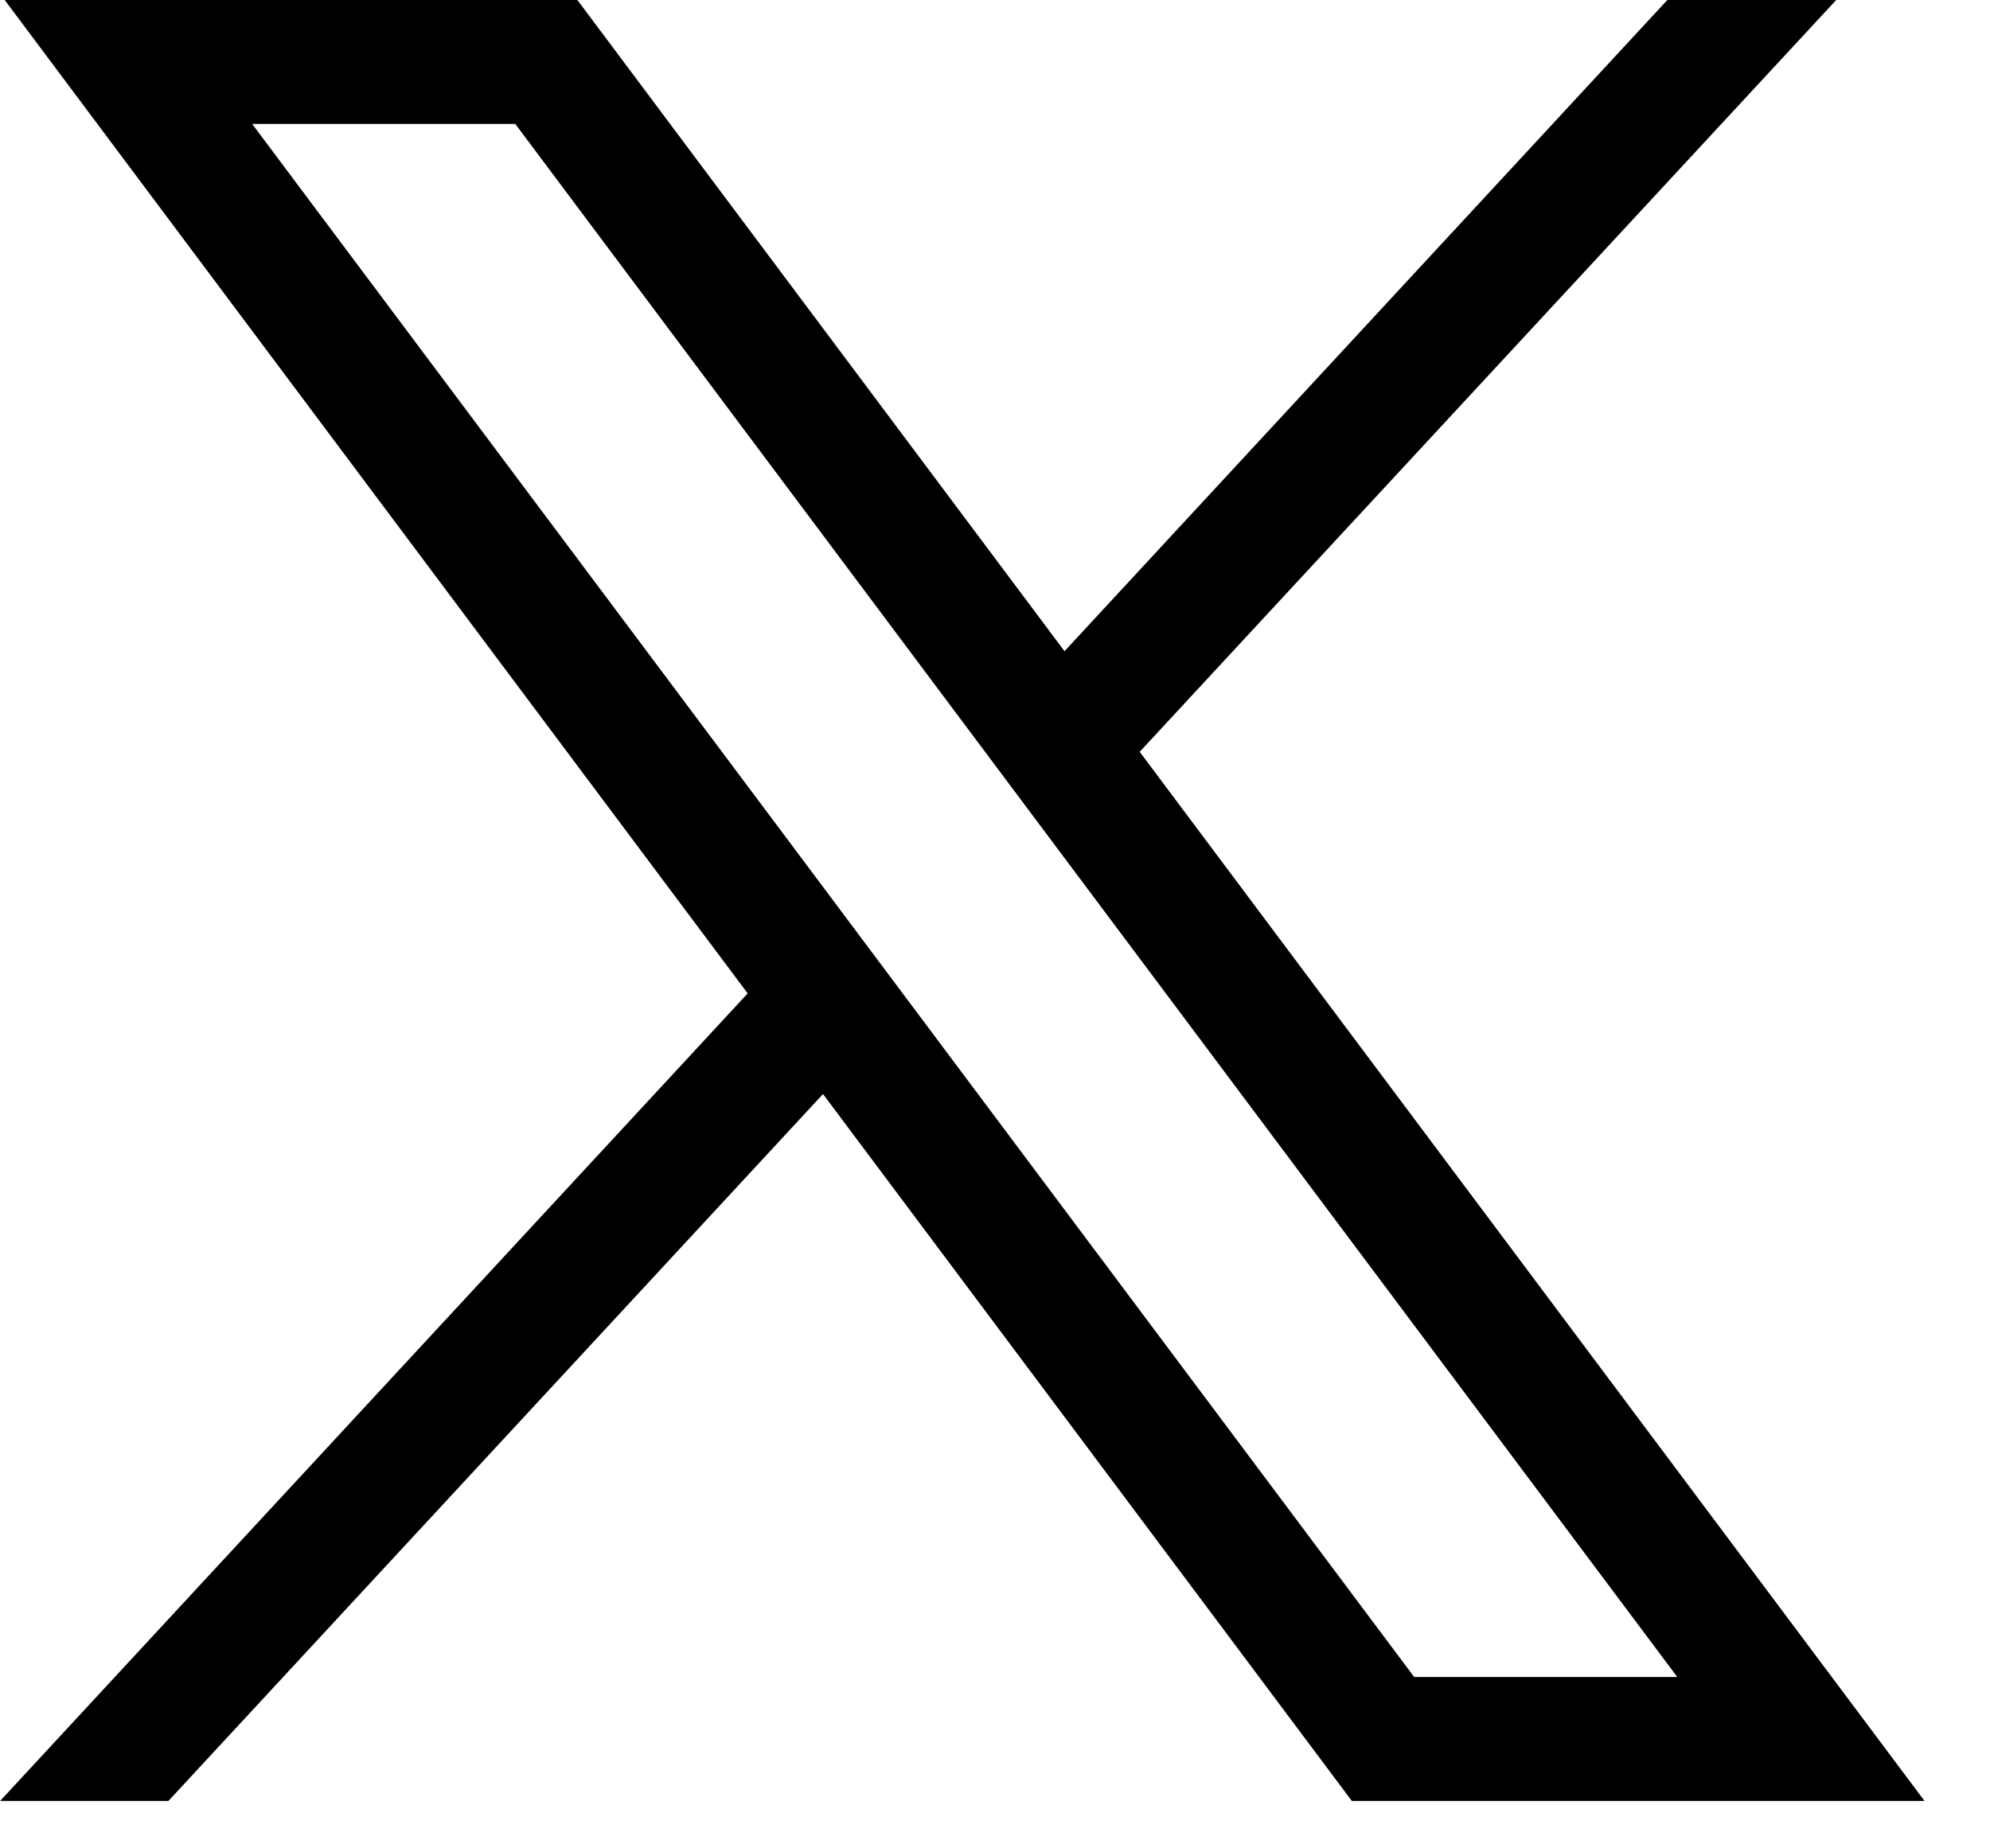
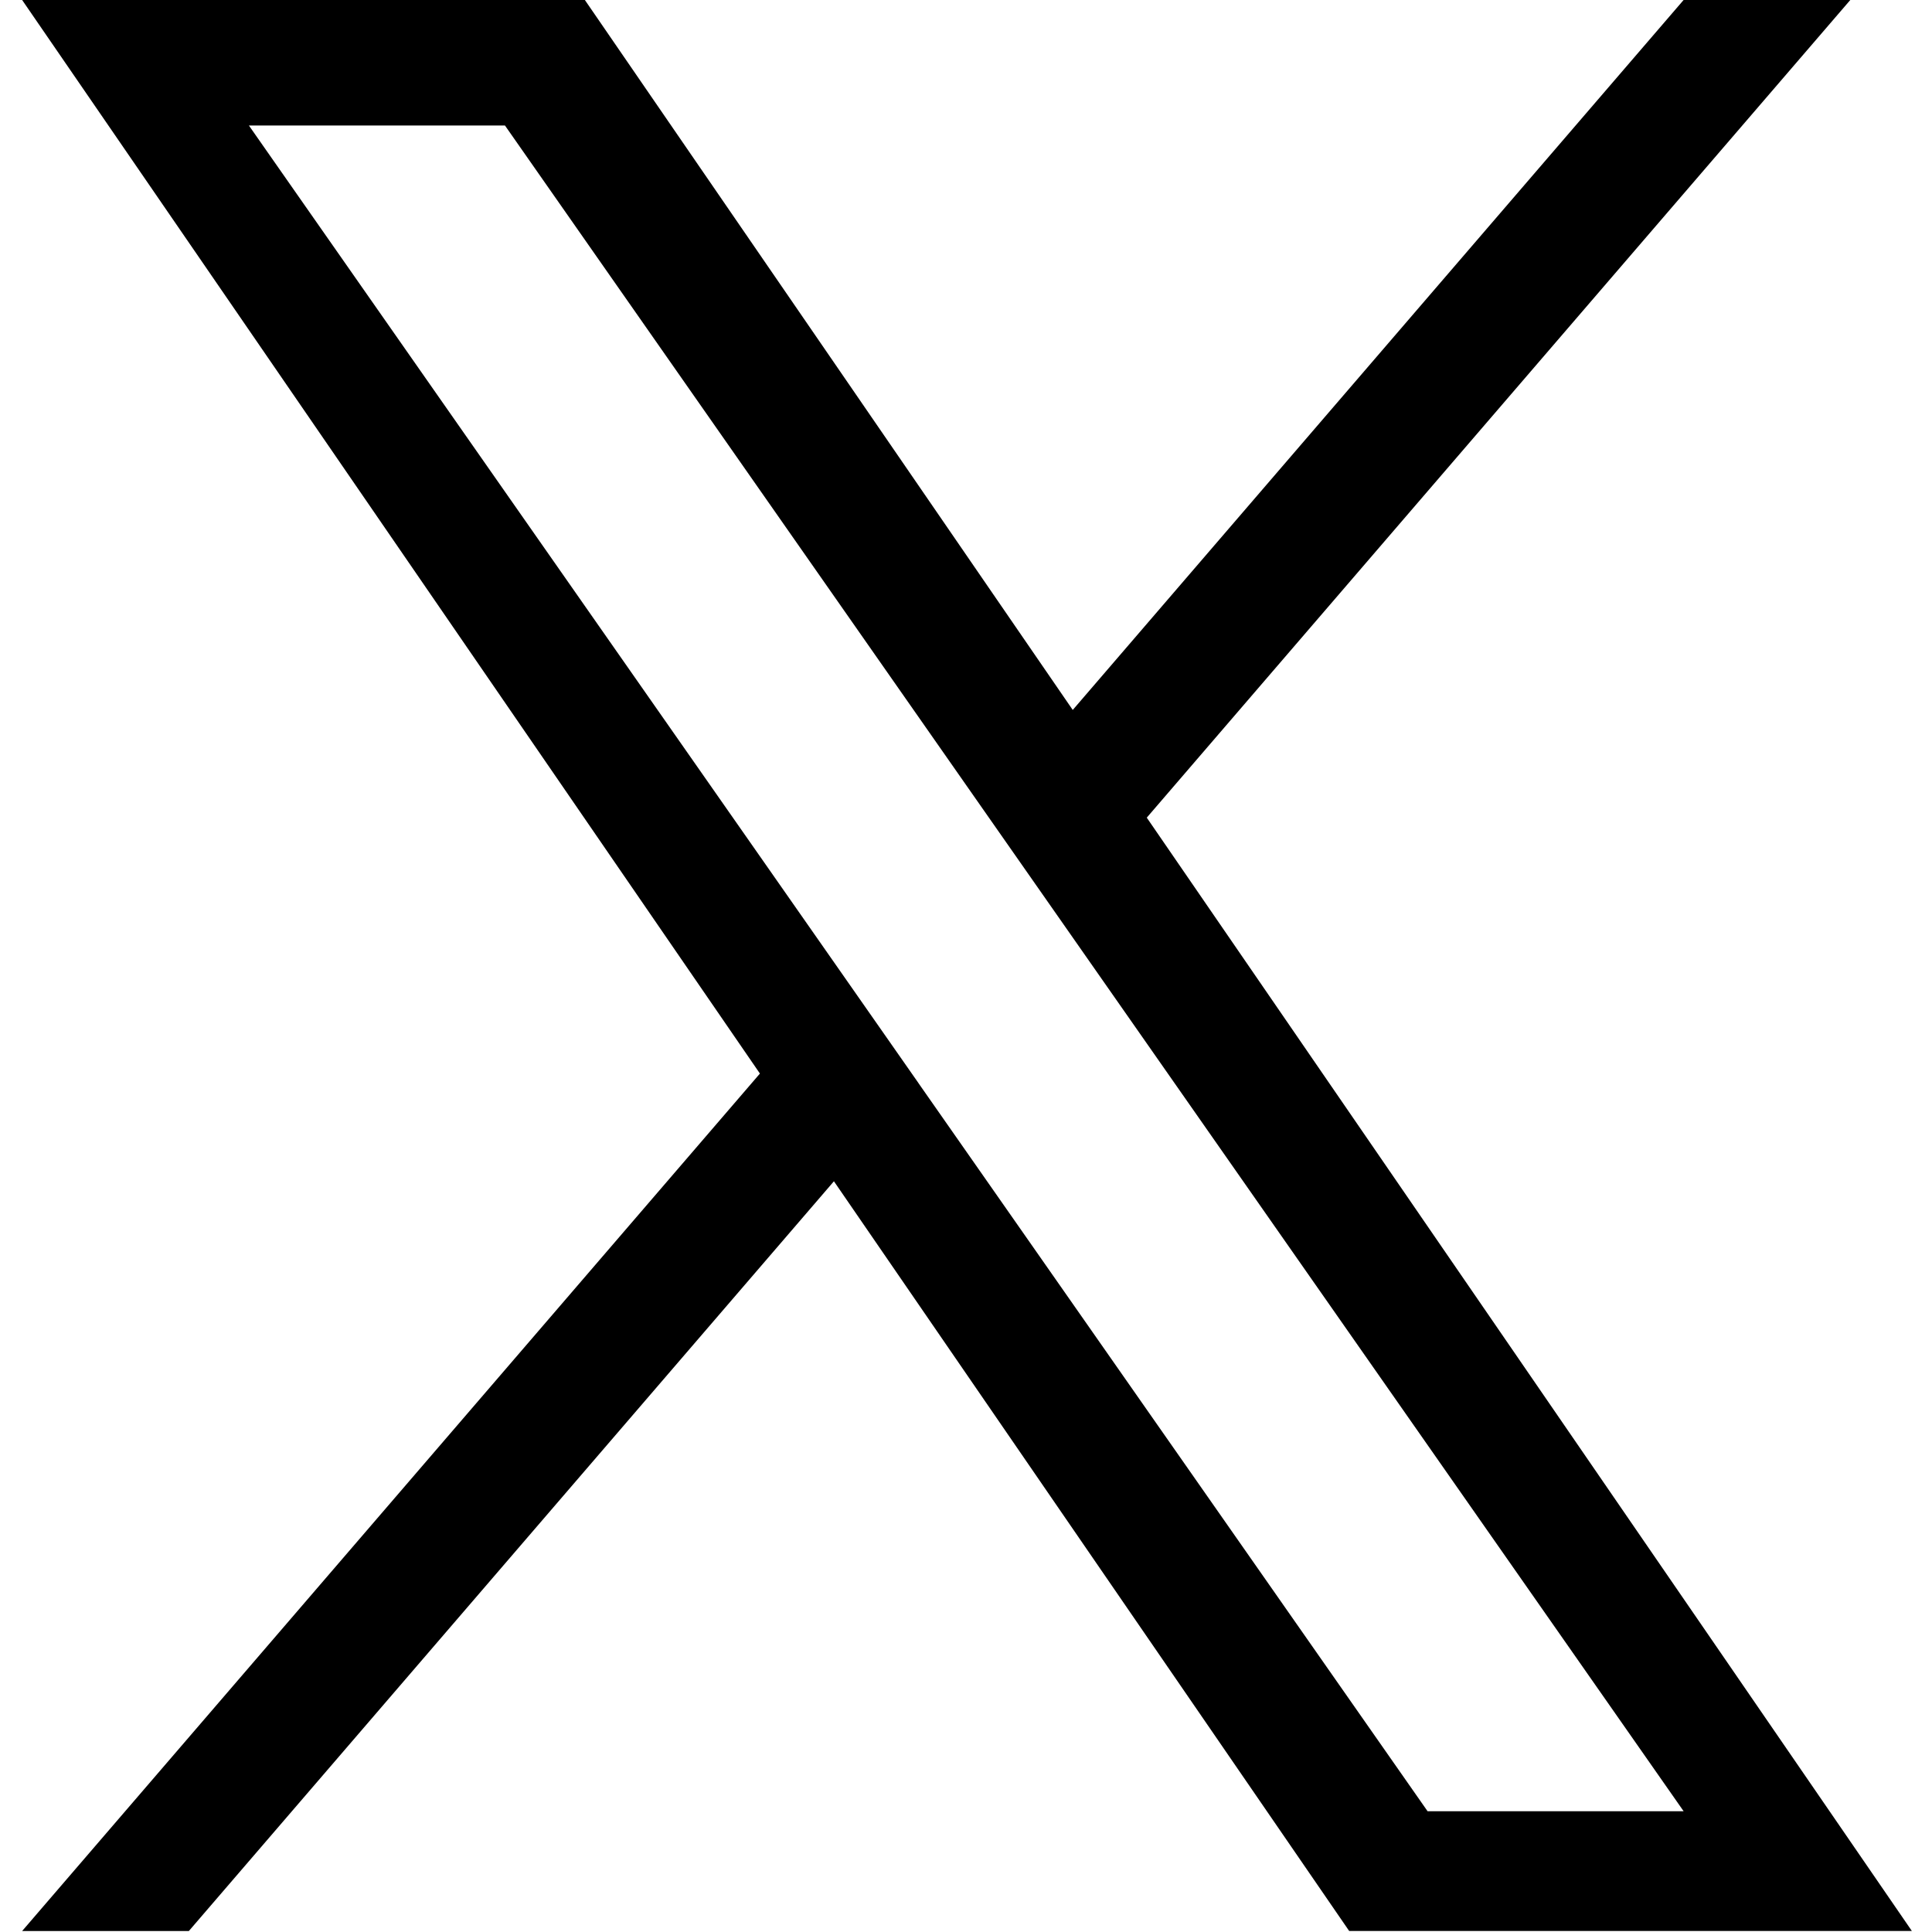
- <svg xmlns="http://www.w3.org/2000/svg" viewBox="0 0 14 13" fill="currentColor">
-   <g clip-path="url(#clip0_329_236)">
-     <path d="M0.033 0L5.26 6.99L0 12.673H1.184L5.79 7.698L9.511 12.673H13.54L8.018 5.29L12.918 0H11.73L7.489 4.582L4.062 0H0.033ZM1.774 0.872H3.625L11.8 11.8H9.949L1.774 0.872Z" fill="currentColor" />
-   </g>
-   <defs>
-     <clipPath id="clip0_329_236">
-       <rect width="13.539" height="12.672" fill="currentColor" />
-     </clipPath>
-   </defs>
+ <svg xmlns="http://www.w3.org/2000/svg" viewBox="0 0 960 960">
+   <path fill="currentColor" d="M569.83 406.28 919.4 0h-82.83L533.04 352.77 290.62 0H11l366.6 533.45L11 959.51h82.84l320.53-372.54L670.4 959.5H950L569.82 406.28h.01ZM456.37 538.16l-37.14-53.13L123.68 62.36h127.23l238.51 341.12 37.15 53.12L836.59 900H709.36l-253-361.83v-.01Z" />
</svg>
